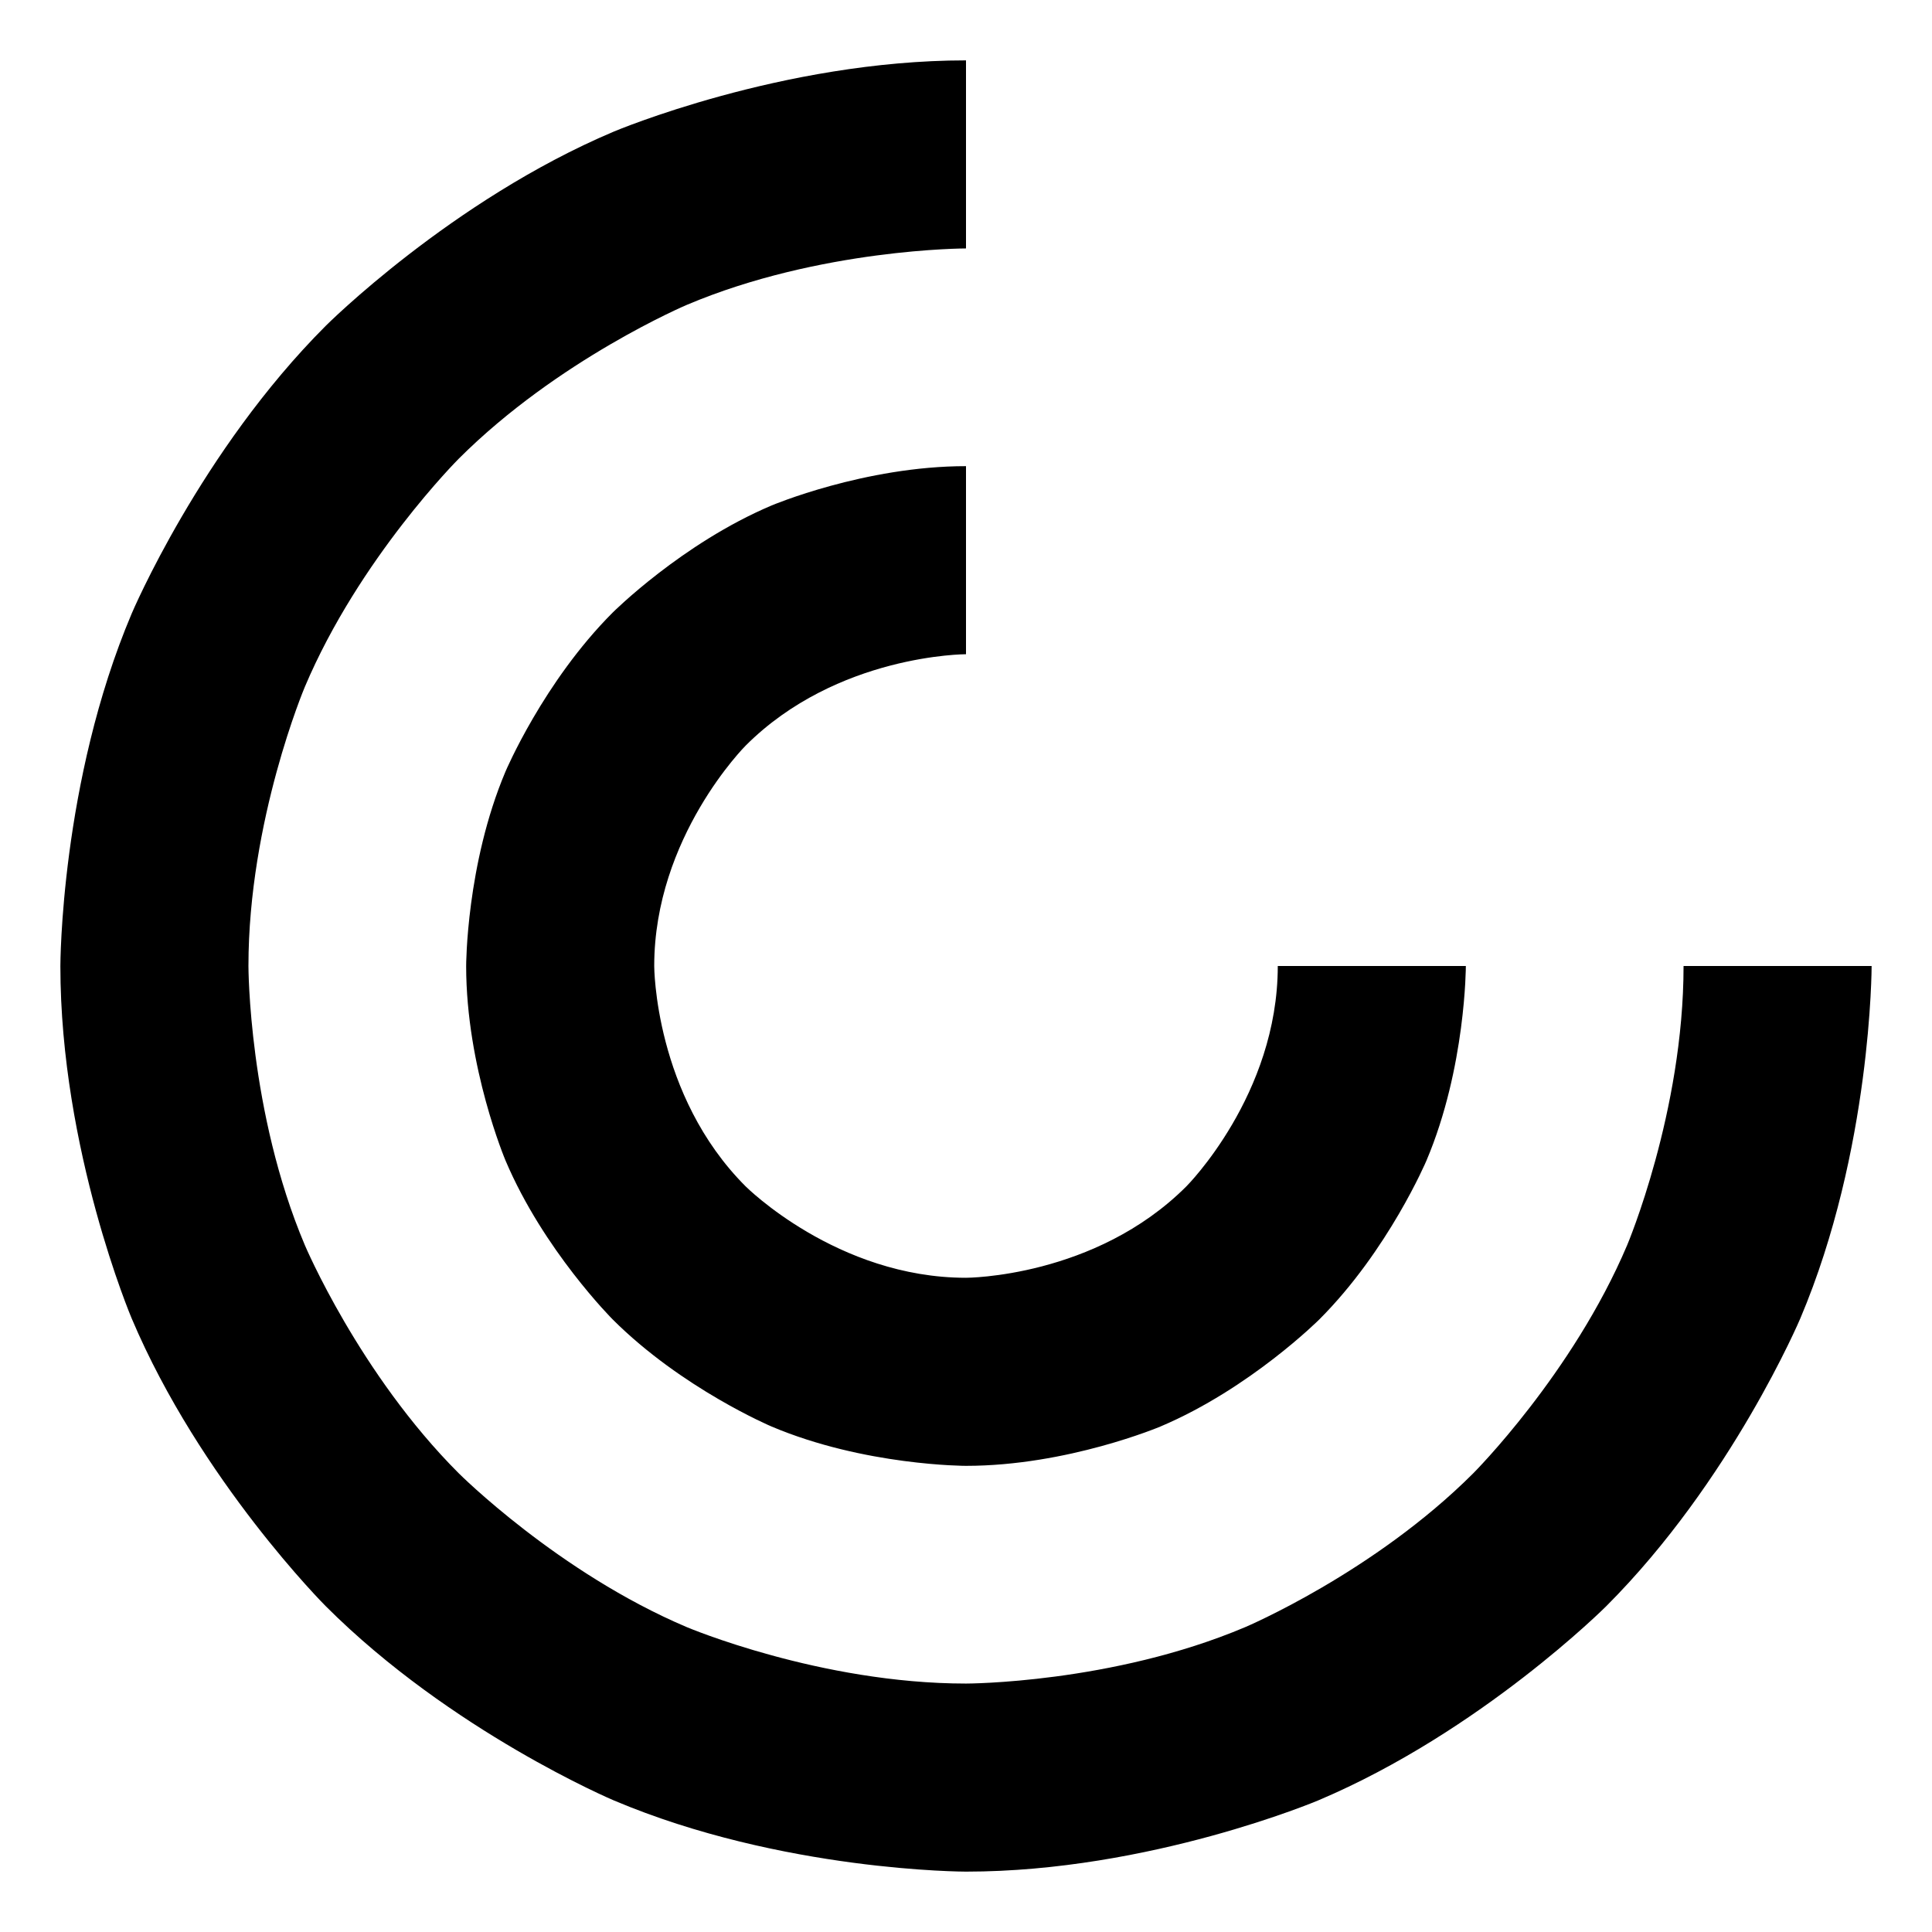
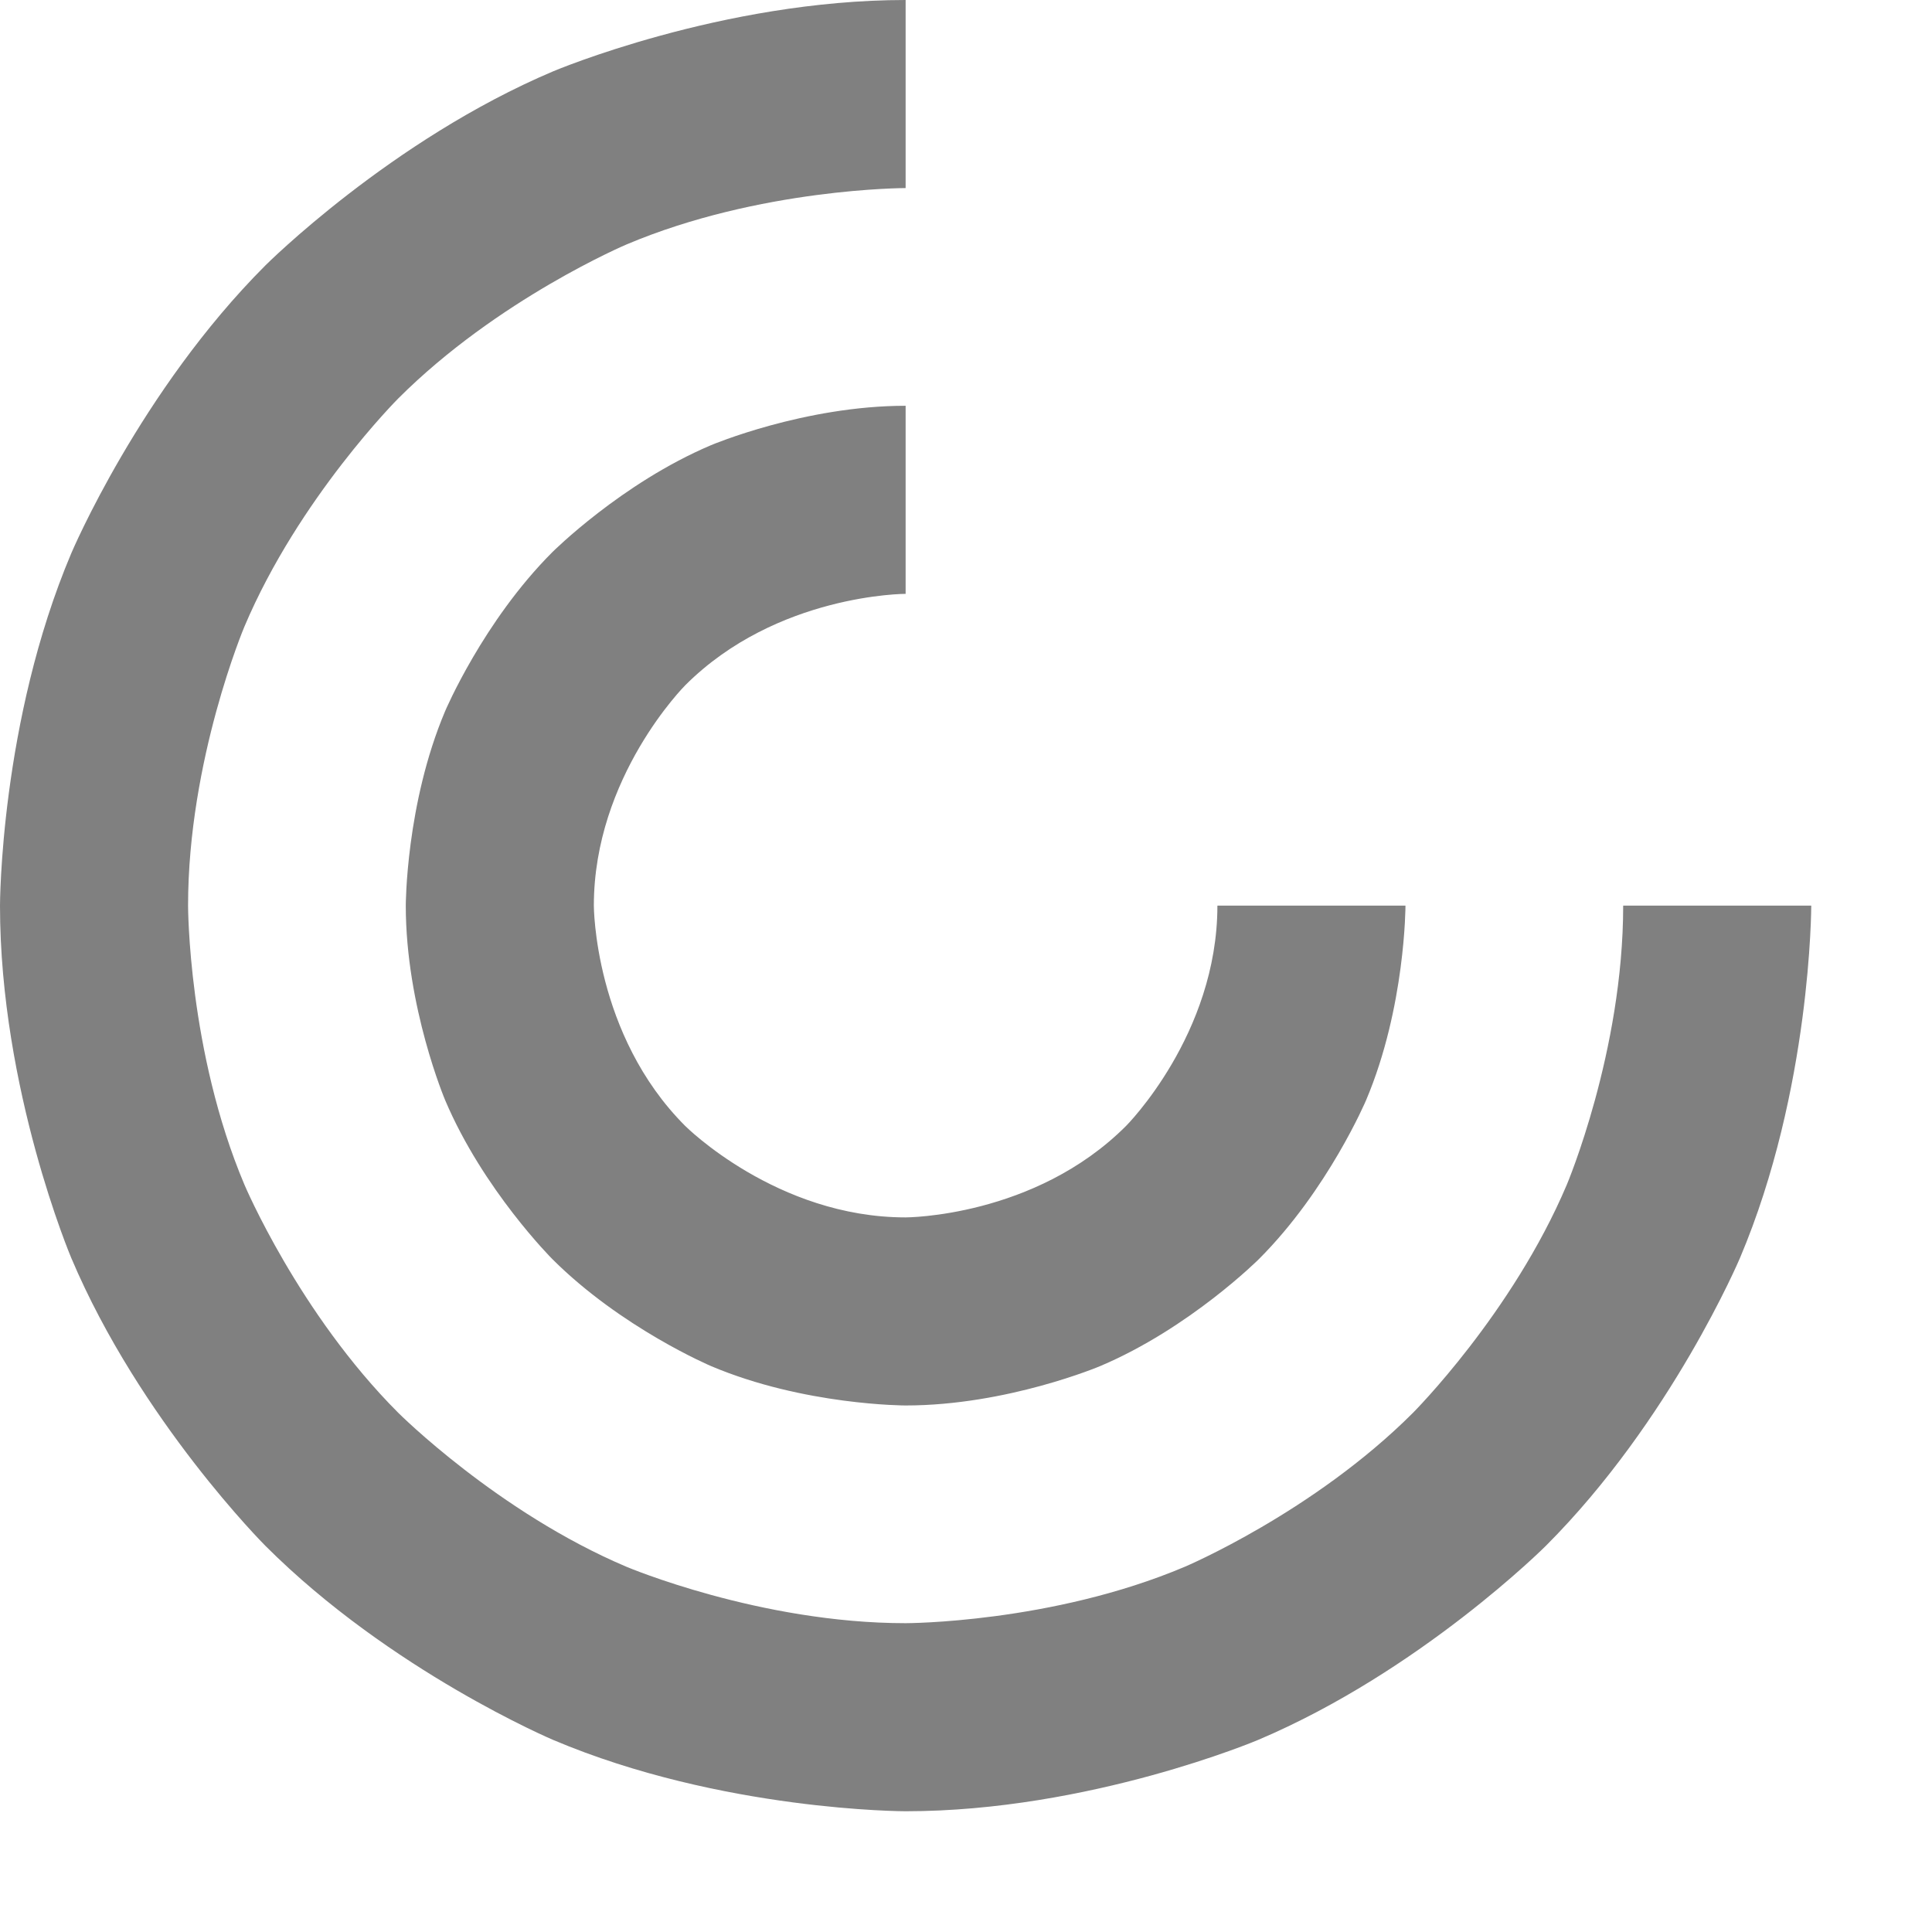
- <svg xmlns="http://www.w3.org/2000/svg" preserveAspectRatio="xMinYMin meet" width="32" height="32" viewBox="0 0 32 32">
-   <g style="transform:matrix(1,0,0,1,1,1);">
-     <path d="M 15 3.115 C 15 3.115 12.584 3.115 10.377 4.049 C 10.377 4.049 8.245 4.952 6.598 6.598 C 6.598 6.598 4.951 8.245 4.049 10.377 C 4.049 10.377 3.115 12.584 3.115 15 C 3.115 15 3.115 17.416 4.049 19.623 C 4.049 19.623 4.951 21.755 6.598 23.402 C 6.598 23.402 8.245 25.048 10.377 25.951 C 10.377 25.951 12.584 26.885 15 26.885 C 15 26.885 17.416 26.885 19.623 25.951 C 19.623 25.951 21.755 25.049 23.402 23.402 C 23.402 23.402 25.048 21.755 25.951 19.623 C 25.951 19.623 26.885 17.416 26.885 15 L 30 15 C 30 15 30 18.048 28.819 20.837 C 28.819 20.837 27.68 23.528 25.604 25.604 C 25.604 25.604 23.528 27.68 20.837 28.819 C 20.837 28.819 18.048 30 15 30 C 15 30 11.952 30 9.163 28.819 C 9.163 28.819 6.472 27.68 4.396 25.604 C 4.396 25.604 2.32 23.528 1.181 20.837 C 1.181 20.837 0 18.048 0 15 C 0 15 0 11.952 1.181 9.163 C 1.181 9.163 2.32 6.472 4.396 4.396 C 4.396 4.396 6.472 2.32 9.163 1.181 C 9.163 1.181 11.952 1.9171144934581086e-7 15 1.9171144934581086e-7 L 15 3.115 Z M 15 9.836 C 15 9.836 12.863 9.836 11.35 11.35 C 11.35 11.35 9.836 12.863 9.836 15 C 9.836 15 9.836 17.137 11.35 18.65 C 11.35 18.65 12.863 20.164 15 20.164 C 15 20.164 17.137 20.164 18.65 18.65 C 18.65 18.65 20.164 17.137 20.164 15 L 23.279 15 C 23.279 15 23.279 16.682 22.627 18.222 C 22.627 18.222 21.998 19.707 20.853 20.853 C 20.853 20.853 19.707 21.998 18.222 22.627 C 18.222 22.627 16.682 23.279 15 23.279 C 15 23.279 13.318 23.279 11.778 22.627 C 11.778 22.627 10.293 21.998 9.147 20.853 C 9.147 20.853 8.002 19.707 7.373 18.222 C 7.373 18.222 6.721 16.682 6.721 15 C 6.721 15 6.721 13.318 7.373 11.778 C 7.373 11.778 8.002 10.293 9.147 9.147 C 9.147 9.147 10.293 8.002 11.778 7.373 C 11.778 7.373 13.318 6.721 15 6.721 L 15 9.836 Z" fill="inherit" stroke="none" />
-   </g>
+ <svg xmlns="http://www.w3.org/2000/svg" preserveAspectRatio="xMinYMin meet" width="12" height="12" viewBox="0 0 32 32">
+   <path d="M 15 3.115 C 15 3.115 12.584 3.115 10.377 4.049 C 10.377 4.049 8.245 4.952 6.598 6.598 C 6.598 6.598 4.951 8.245 4.049 10.377 C 4.049 10.377 3.115 12.584 3.115 15 C 3.115 15 3.115 17.416 4.049 19.623 C 4.049 19.623 4.951 21.755 6.598 23.402 C 6.598 23.402 8.245 25.048 10.377 25.951 C 10.377 25.951 12.584 26.885 15 26.885 C 15 26.885 17.416 26.885 19.623 25.951 C 19.623 25.951 21.755 25.049 23.402 23.402 C 23.402 23.402 25.048 21.755 25.951 19.623 C 25.951 19.623 26.885 17.416 26.885 15 L 30 15 C 30 15 30 18.048 28.819 20.837 C 28.819 20.837 27.68 23.528 25.604 25.604 C 25.604 25.604 23.528 27.68 20.837 28.819 C 20.837 28.819 18.048 30 15 30 C 15 30 11.952 30 9.163 28.819 C 9.163 28.819 6.472 27.68 4.396 25.604 C 4.396 25.604 2.32 23.528 1.181 20.837 C 1.181 20.837 0 18.048 0 15 C 0 15 0 11.952 1.181 9.163 C 1.181 9.163 2.32 6.472 4.396 4.396 C 4.396 4.396 6.472 2.32 9.163 1.181 C 9.163 1.181 11.952 1.9171144934581086e-7 15 1.9171144934581086e-7 L 15 3.115 Z M 15 9.836 C 15 9.836 12.863 9.836 11.35 11.35 C 11.35 11.35 9.836 12.863 9.836 15 C 9.836 15 9.836 17.137 11.35 18.65 C 11.35 18.65 12.863 20.164 15 20.164 C 15 20.164 17.137 20.164 18.65 18.65 C 18.65 18.65 20.164 17.137 20.164 15 L 23.279 15 C 23.279 15 23.279 16.682 22.627 18.222 C 22.627 18.222 21.998 19.707 20.853 20.853 C 20.853 20.853 19.707 21.998 18.222 22.627 C 18.222 22.627 16.682 23.279 15 23.279 C 15 23.279 13.318 23.279 11.778 22.627 C 11.778 22.627 10.293 21.998 9.147 20.853 C 9.147 20.853 8.002 19.707 7.373 18.222 C 7.373 18.222 6.721 16.682 6.721 15 C 6.721 15 6.721 13.318 7.373 11.778 C 7.373 11.778 8.002 10.293 9.147 9.147 C 9.147 9.147 10.293 8.002 11.778 7.373 C 11.778 7.373 13.318 6.721 15 6.721 L 15 9.836 Z" fill="#808080" />
</svg>
